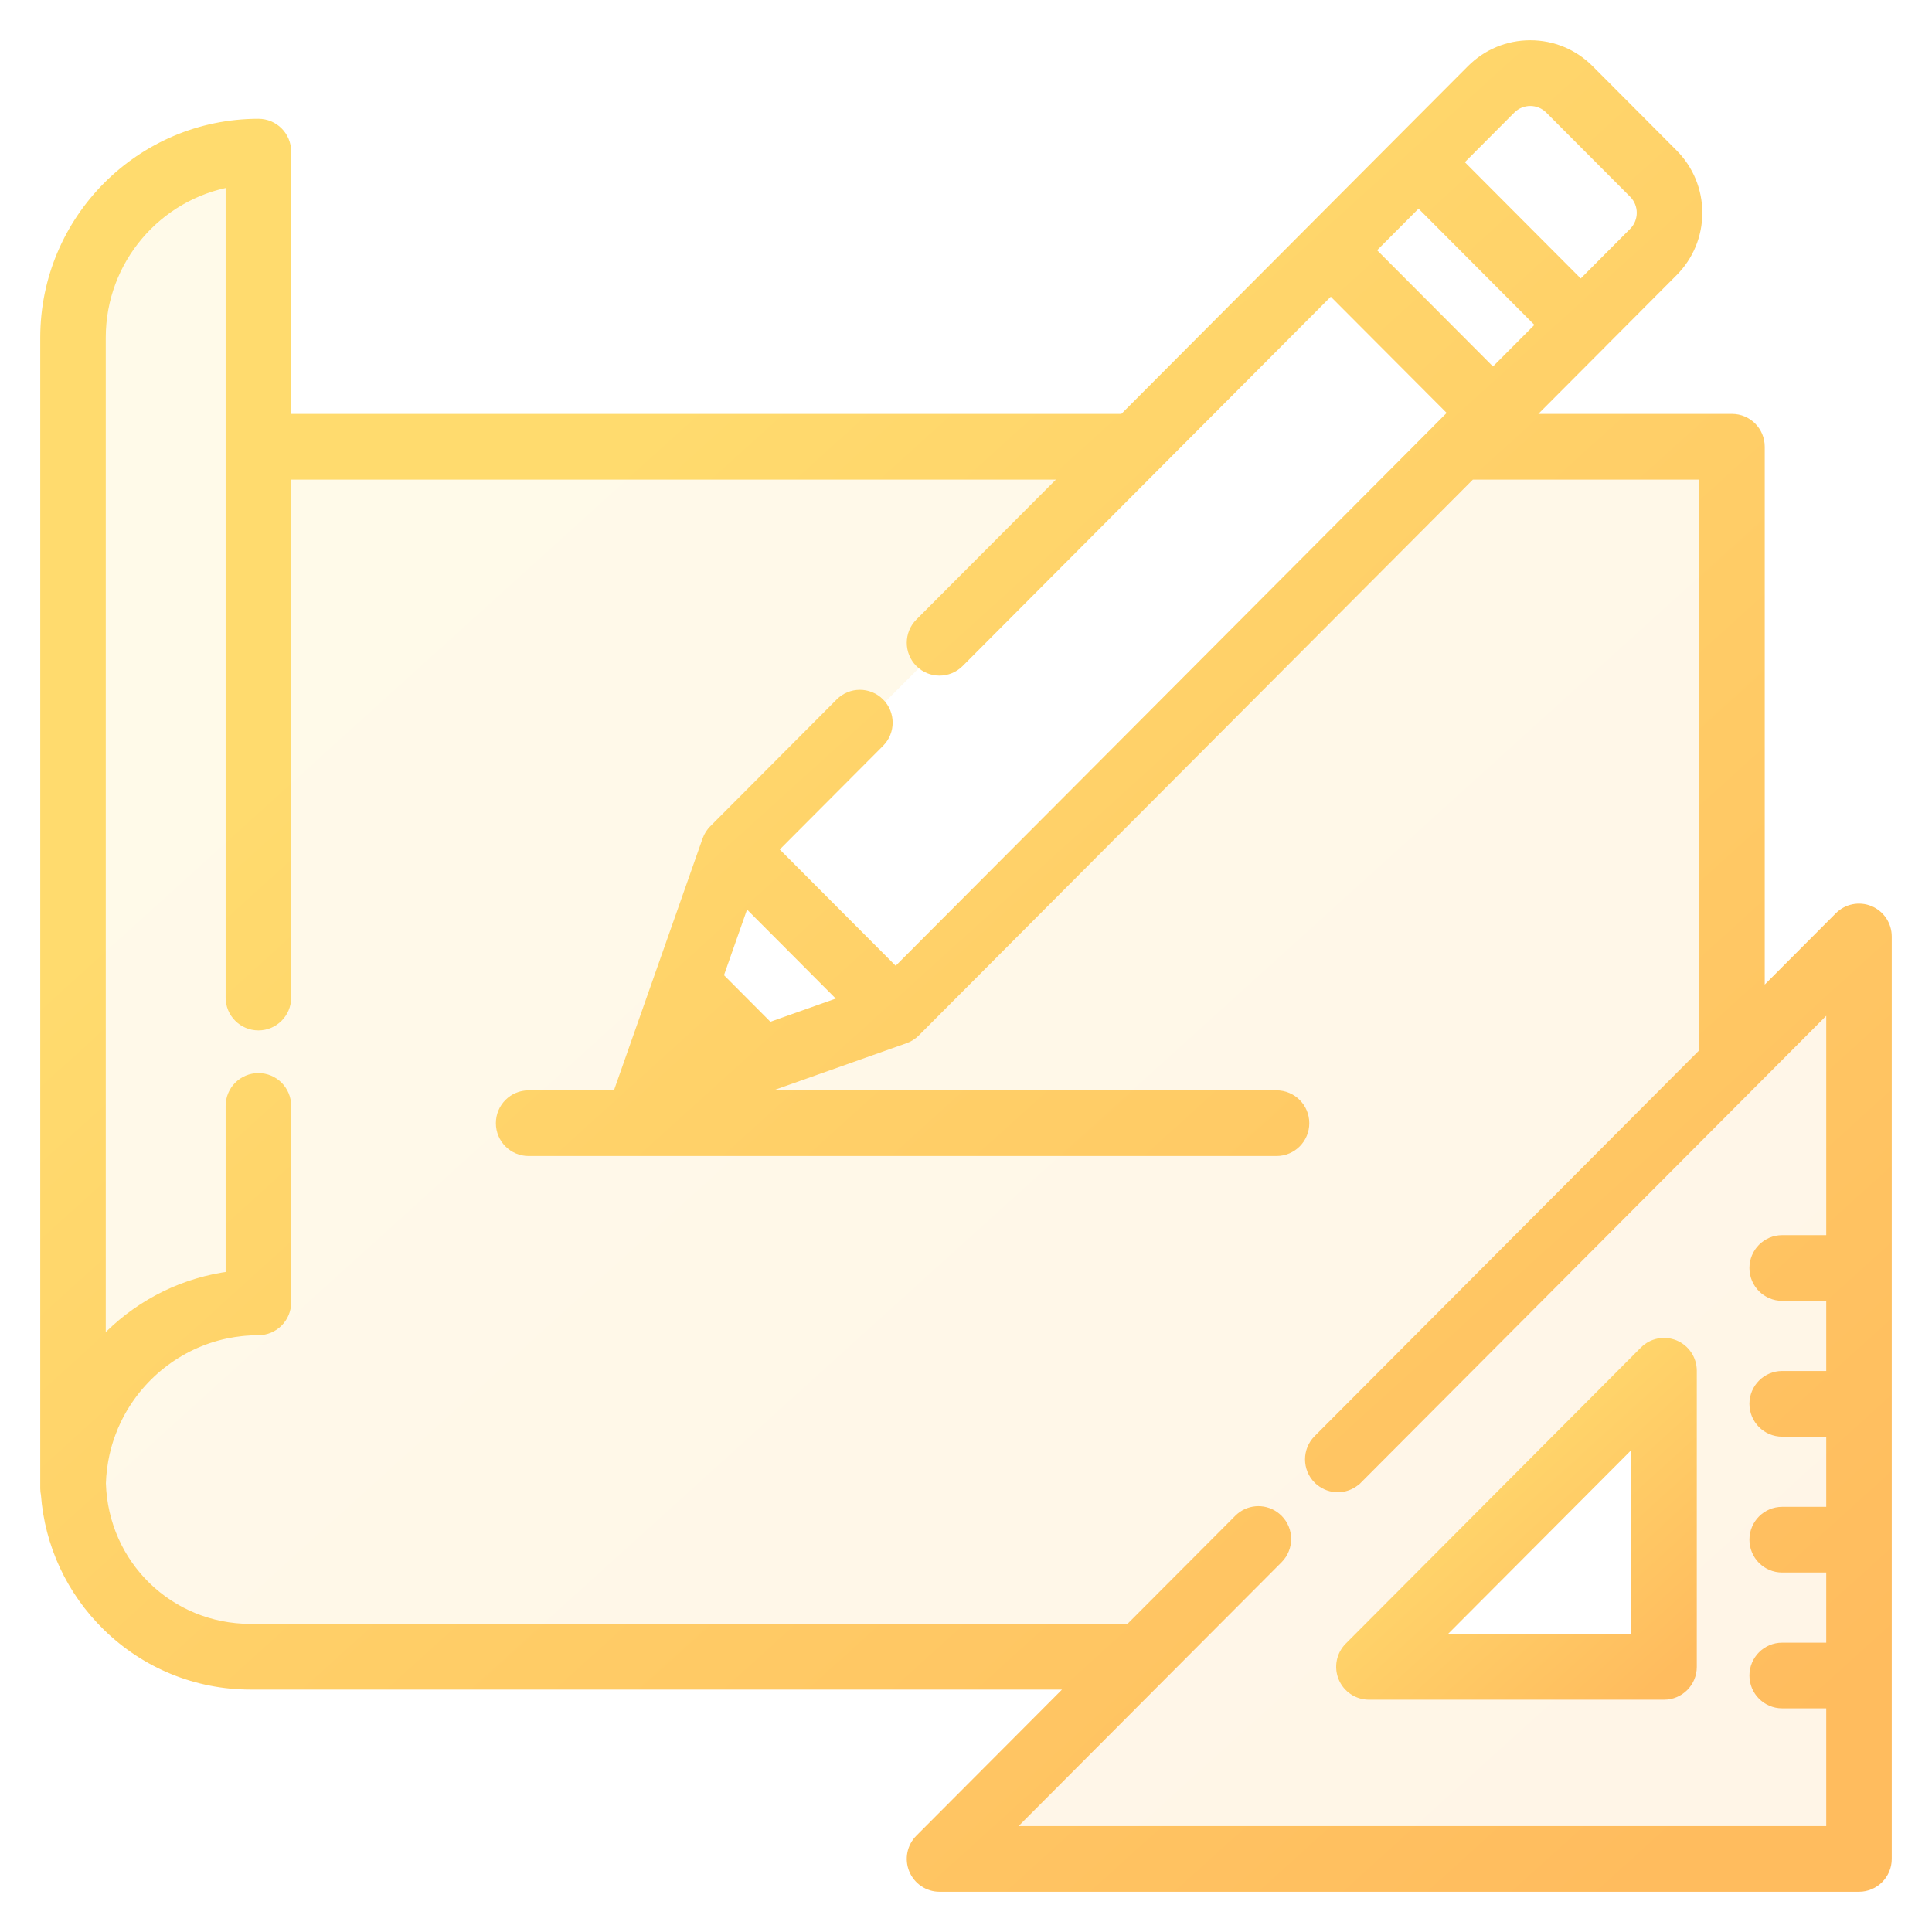
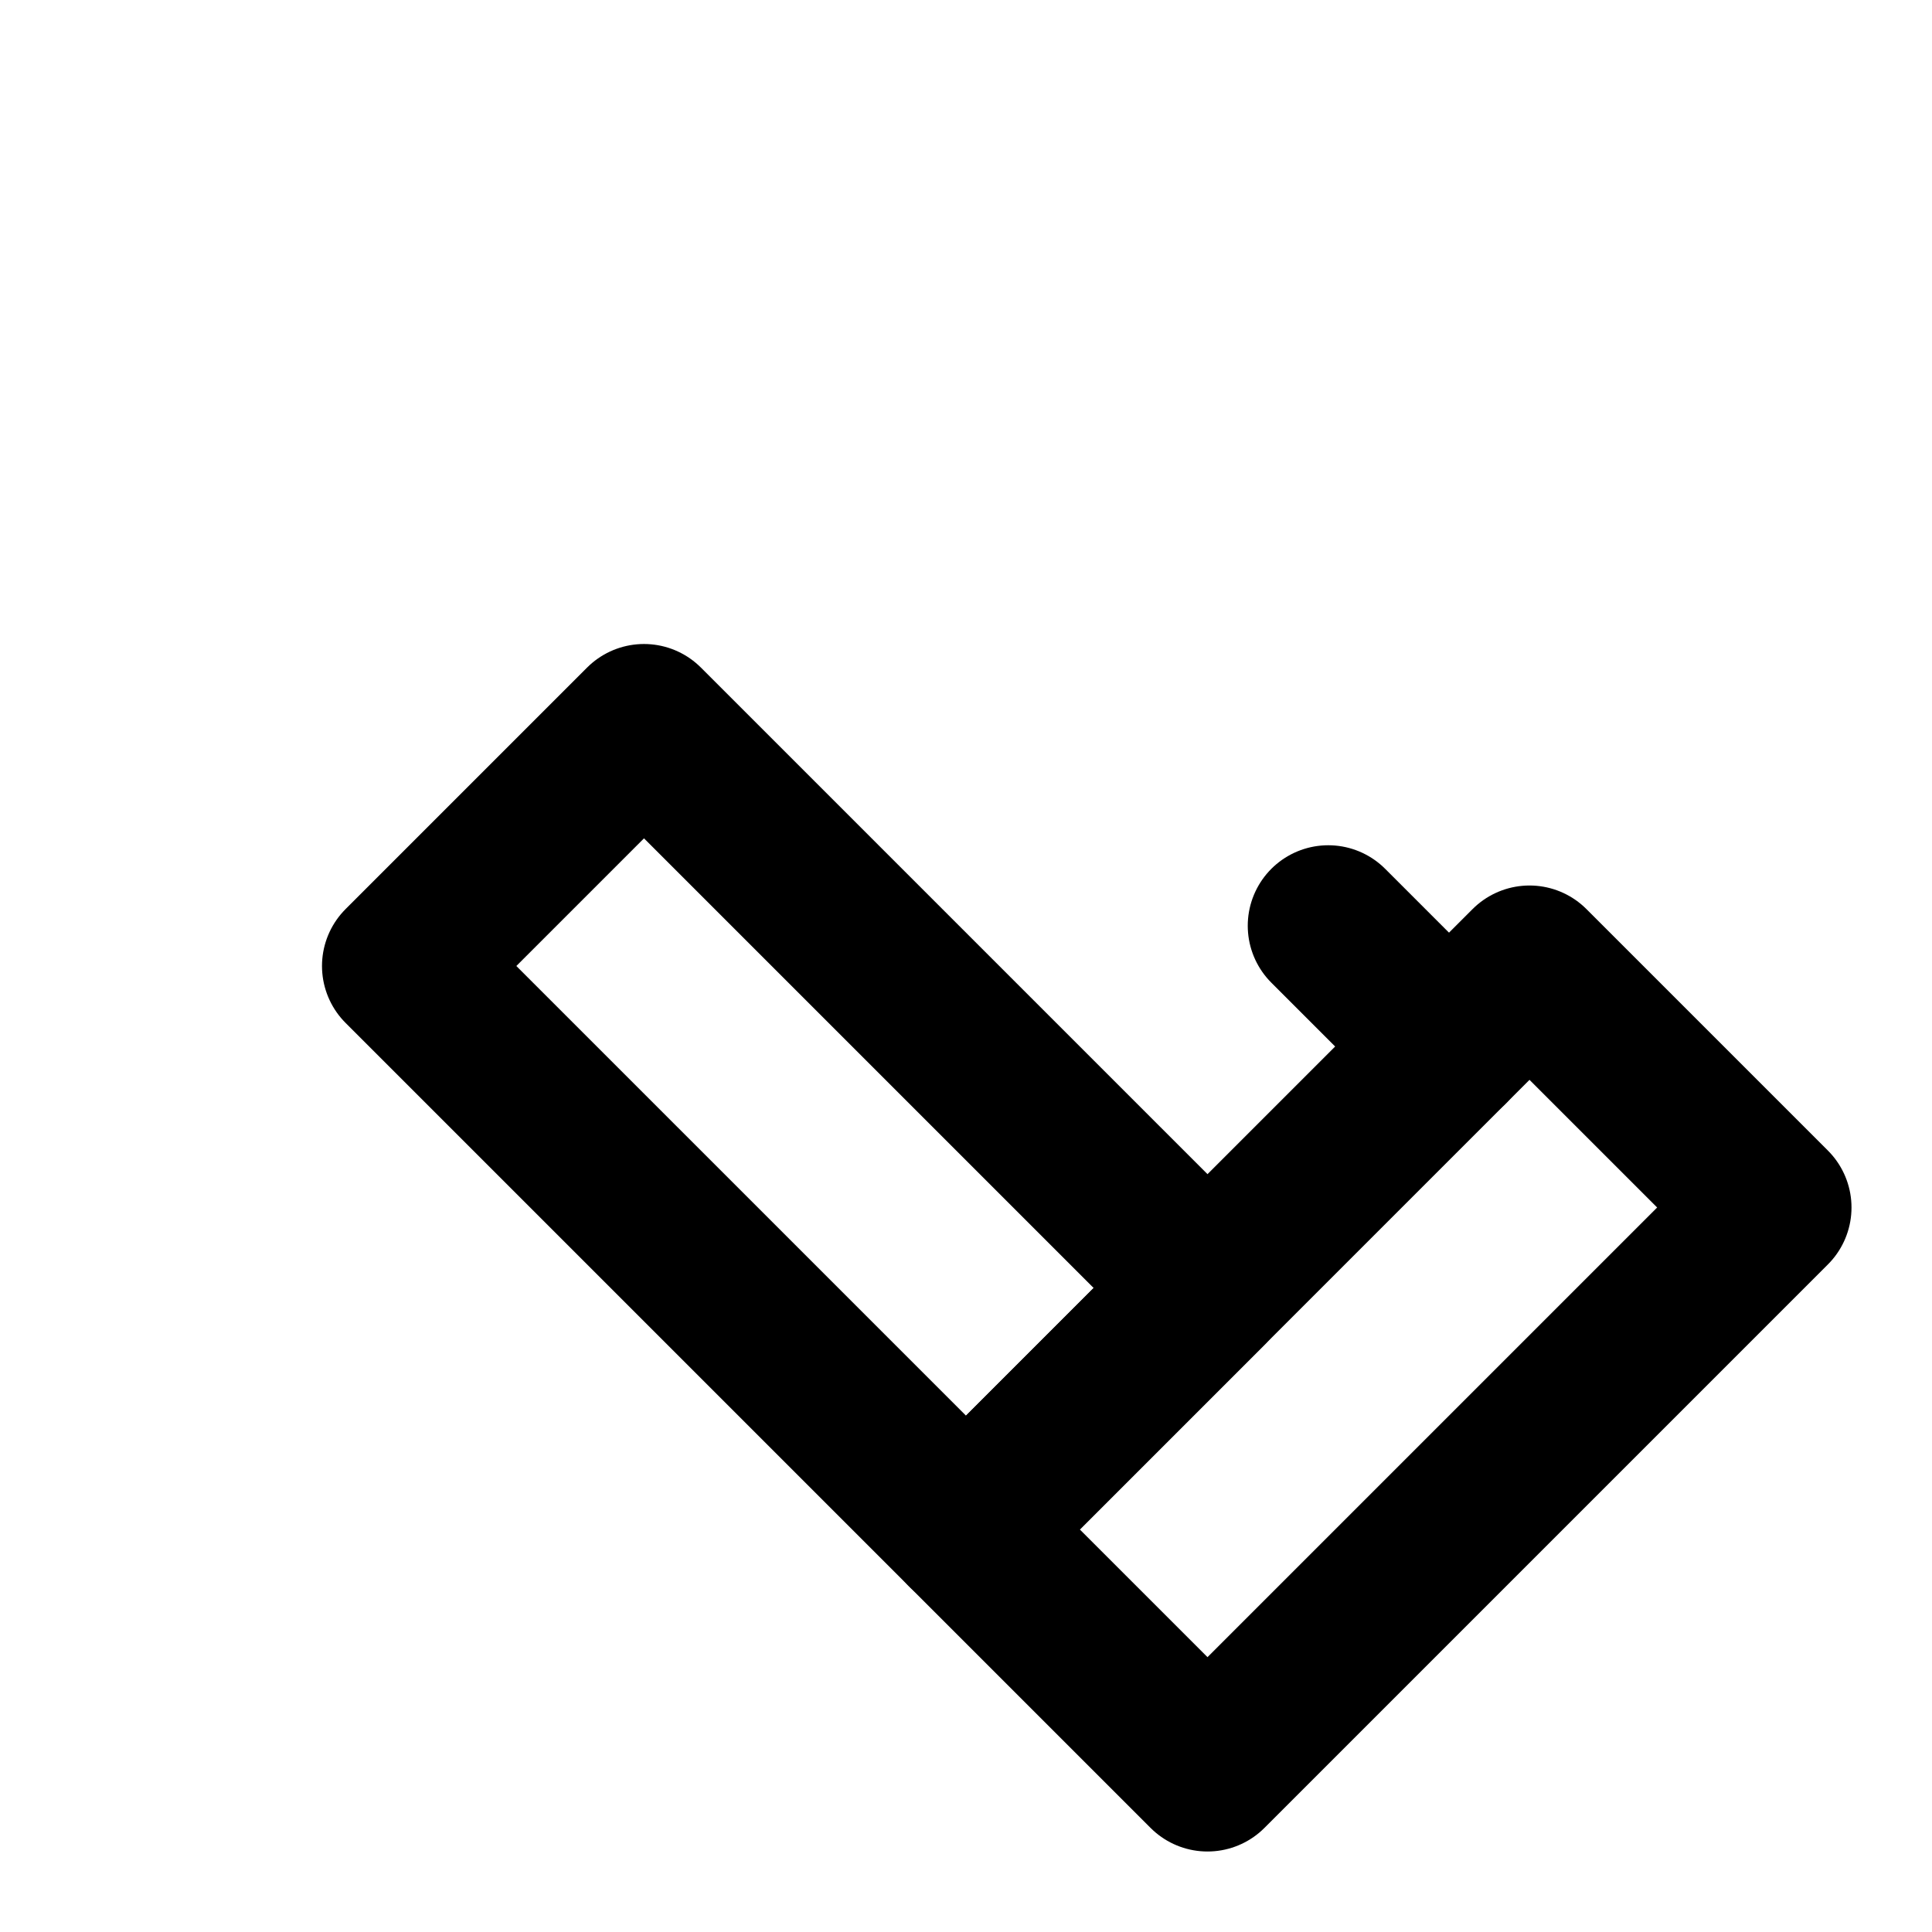
- <svg xmlns="http://www.w3.org/2000/svg" width="42" height="42" viewBox="0 0 42 42" fill="none">
-   <path opacity="0.15" fill-rule="evenodd" clip-rule="evenodd" d="M40.638 19.814C40.418 19.723 40.166 19.773 39.998 19.942L38.239 21.706V9.712C38.239 9.386 37.977 9.123 37.652 9.123H33.141L34.779 7.48L34.779 7.479L36.357 5.896C36.695 5.557 36.882 5.106 36.882 4.626C36.882 4.147 36.695 3.696 36.357 3.356L34.533 1.526C34.195 1.187 33.745 1 33.267 1C32.789 1 32.339 1.187 32.001 1.526L30.422 3.11L28.515 5.023L24.429 9.123H6.205V3.296C6.205 2.97 5.942 2.707 5.618 2.707C3.071 2.707 1 4.785 1 7.339V32.356C1 32.399 1.005 32.442 1.014 32.483C1.095 33.566 1.562 34.573 2.344 35.338C3.179 36.155 4.281 36.605 5.447 36.605H23.388L20.009 39.995C19.841 40.163 19.791 40.416 19.882 40.636C19.973 40.856 20.187 41 20.424 41H40.413C40.737 41 41 40.736 41 40.411V20.358C41 20.12 40.857 19.905 40.638 19.814ZM32.831 2.359C33.072 2.118 33.463 2.118 33.703 2.359L35.527 4.189C35.767 4.43 35.767 4.822 35.527 5.063L34.364 6.231L31.668 3.526L32.831 2.359ZM30.838 4.359L33.533 7.063L32.456 8.144L29.761 5.44L30.838 4.359ZM18.397 21.76L16.715 22.356L15.595 21.232L16.188 19.544L18.397 21.76ZM35.829 30.171L30.171 35.829C30.108 35.892 30.152 36 30.241 36H36V30.241C36 30.152 35.892 30.108 35.829 30.171ZM16 18.5L19.5 22L32.5 9L29 5.5L16 18.5Z" fill="url(#paint0_linear)" />
-   <path d="M36.4 29.255C36.18 29.164 35.928 29.214 35.76 29.383L29.344 35.819C29.176 35.988 29.126 36.241 29.217 36.461C29.308 36.681 29.522 36.825 29.759 36.825H36.175C36.499 36.825 36.762 36.561 36.762 36.236V29.799C36.762 29.561 36.619 29.346 36.4 29.255ZM31.176 35.647L35.588 31.221V35.647H31.176Z" fill="url(#paint1_linear)" stroke="url(#paint2_linear)" stroke-width="0.25" />
-   <path d="M40.638 19.814C40.418 19.723 40.166 19.773 39.998 19.942L38.239 21.706V9.712C38.239 9.386 37.977 9.123 37.652 9.123H33.141L34.779 7.48C34.779 7.48 34.779 7.479 34.779 7.479L36.357 5.896C36.695 5.557 36.882 5.106 36.882 4.626C36.882 4.147 36.695 3.696 36.357 3.356L34.533 1.526C34.195 1.187 33.745 1 33.267 1C32.789 1 32.339 1.187 32.001 1.526L30.422 3.11L28.515 5.023L24.429 9.123H6.205V3.296C6.205 2.97 5.942 2.707 5.618 2.707C3.071 2.707 1 4.785 1 7.339V32.356C1 32.399 1.005 32.442 1.014 32.483C1.095 33.566 1.562 34.573 2.344 35.338C3.179 36.155 4.281 36.605 5.447 36.605H23.388L20.009 39.995C19.841 40.163 19.791 40.416 19.882 40.636C19.973 40.856 20.187 41 20.424 41H40.413C40.737 41 41 40.736 41 40.411V20.358C41 20.12 40.857 19.905 40.638 19.814ZM32.831 2.359C33.072 2.118 33.463 2.118 33.703 2.359L35.527 4.189C35.767 4.43 35.767 4.822 35.527 5.063L34.364 6.231L31.668 3.526L32.831 2.359ZM30.838 4.359L33.533 7.063L32.456 8.144L29.761 5.44L30.838 4.359ZM39.826 26.976H38.743C38.419 26.976 38.156 27.24 38.156 27.565C38.156 27.891 38.419 28.154 38.743 28.154H39.826V29.929H38.743C38.419 29.929 38.156 30.193 38.156 30.518C38.156 30.844 38.419 31.107 38.743 31.107H39.826V32.882H38.743C38.419 32.882 38.156 33.146 38.156 33.471C38.156 33.797 38.419 34.06 38.743 34.06H39.826V35.835H38.743C38.419 35.835 38.156 36.099 38.156 36.424C38.156 36.749 38.419 37.013 38.743 37.013H39.826V39.822H21.842L27.772 33.873C28.001 33.643 28.001 33.27 27.772 33.04C27.746 33.014 27.717 32.991 27.688 32.97C27.459 32.813 27.145 32.836 26.942 33.04L24.562 35.427H5.448C3.667 35.427 2.233 34.032 2.177 32.249C2.18 32.137 2.189 32.026 2.203 31.917C2.203 31.916 2.203 31.915 2.203 31.915C2.21 31.863 2.218 31.811 2.227 31.759C2.228 31.753 2.229 31.747 2.23 31.741C2.238 31.695 2.247 31.65 2.257 31.604C2.26 31.591 2.263 31.579 2.266 31.566C2.275 31.527 2.285 31.489 2.295 31.451C2.3 31.43 2.306 31.41 2.312 31.389C2.321 31.359 2.33 31.329 2.339 31.3C2.349 31.27 2.359 31.241 2.369 31.212C2.376 31.192 2.383 31.171 2.391 31.151C2.405 31.112 2.42 31.074 2.436 31.036C2.44 31.025 2.445 31.014 2.449 31.003C2.469 30.956 2.49 30.91 2.512 30.864C2.513 30.862 2.514 30.86 2.515 30.858C2.974 29.905 3.858 29.194 4.917 28.973C4.92 28.973 4.923 28.972 4.926 28.971C4.975 28.961 5.024 28.953 5.073 28.945C5.082 28.944 5.09 28.942 5.098 28.941C5.143 28.934 5.188 28.928 5.233 28.923C5.246 28.922 5.258 28.92 5.271 28.919C5.314 28.914 5.358 28.912 5.402 28.909C5.416 28.908 5.43 28.906 5.444 28.906C5.501 28.903 5.559 28.901 5.618 28.901C5.942 28.901 6.205 28.638 6.205 28.312V24.042C6.205 23.716 5.942 23.453 5.618 23.453C5.293 23.453 5.03 23.716 5.03 24.042V27.76C4.039 27.886 3.119 28.33 2.393 29.041C2.317 29.115 2.245 29.193 2.174 29.272V7.339C2.174 5.635 3.41 4.215 5.03 3.935V21.686C5.03 22.011 5.293 22.275 5.618 22.275C5.942 22.275 6.205 22.011 6.205 21.686V10.301H23.255L20.009 13.557C19.78 13.787 19.78 14.16 20.009 14.39C20.238 14.62 20.61 14.62 20.839 14.39L25.087 10.128C25.087 10.128 25.087 10.128 25.087 10.128L28.93 6.273L31.626 8.977L31.309 9.294C31.309 9.295 31.309 9.295 31.309 9.295L19.471 21.172L16.775 18.467L19.108 16.126C19.338 15.896 19.338 15.523 19.108 15.293C18.879 15.063 18.507 15.063 18.278 15.293L15.529 18.051C15.515 18.066 15.501 18.081 15.488 18.097C15.484 18.102 15.48 18.108 15.476 18.114C15.468 18.125 15.46 18.136 15.452 18.147C15.448 18.154 15.444 18.161 15.44 18.168C15.433 18.179 15.427 18.19 15.421 18.201C15.418 18.209 15.414 18.216 15.411 18.224C15.405 18.235 15.401 18.247 15.396 18.259C15.395 18.263 15.393 18.267 15.391 18.271L14.247 21.522L13.467 23.738C13.457 23.768 13.45 23.798 13.444 23.828H11.492C11.167 23.828 10.905 24.092 10.905 24.417C10.905 24.742 11.167 25.006 11.492 25.006H27.75C28.075 25.006 28.338 24.742 28.338 24.417C28.338 24.092 28.075 23.828 27.75 23.828H16.085L19.666 22.56C19.669 22.559 19.672 22.557 19.675 22.556C19.689 22.551 19.702 22.545 19.716 22.539C19.721 22.537 19.727 22.534 19.732 22.532C19.746 22.525 19.76 22.517 19.773 22.509C19.778 22.506 19.782 22.503 19.786 22.501C19.801 22.492 19.814 22.482 19.828 22.471C19.831 22.469 19.835 22.466 19.838 22.464C19.854 22.45 19.87 22.436 19.886 22.421L31.967 10.301H37.065V22.884L28.667 31.309C28.438 31.539 28.438 31.912 28.667 32.142C28.681 32.156 28.696 32.17 28.712 32.182C28.819 32.27 28.951 32.315 29.082 32.315C29.214 32.315 29.345 32.27 29.453 32.182C29.468 32.17 29.483 32.156 29.497 32.142L29.498 32.142L39.826 21.78V26.976ZM18.397 21.76L16.715 22.356L15.595 21.232L16.188 19.544L18.397 21.76Z" fill="url(#paint3_linear)" stroke="url(#paint4_linear)" stroke-width="0.25" />
-   <defs>
-     <linearGradient id="paint0_linear" x1="3.267" y1="1" x2="37.8" y2="39.133" gradientUnits="userSpaceOnUse">
-       <stop offset="0.259" stop-color="#FFDB6E" />
-       <stop offset="1" stop-color="#FFBC5E" />
-     </linearGradient>
-     <linearGradient id="paint1_linear" x1="29.602" y1="29.21" x2="36.178" y2="36.448" gradientUnits="userSpaceOnUse">
-       <stop offset="0.259" stop-color="#FFDB6E" />
-       <stop offset="1" stop-color="#FFBC5E" />
-     </linearGradient>
-     <linearGradient id="paint2_linear" x1="29.602" y1="29.21" x2="36.178" y2="36.448" gradientUnits="userSpaceOnUse">
-       <stop offset="0.259" stop-color="#FFDB6E" />
-       <stop offset="1" stop-color="#FFBC5E" />
-     </linearGradient>
-     <linearGradient id="paint3_linear" x1="3.267" y1="1" x2="37.8" y2="39.133" gradientUnits="userSpaceOnUse">
-       <stop offset="0.259" stop-color="#FFDB6E" />
-       <stop offset="1" stop-color="#FFBC5E" />
-     </linearGradient>
-     <linearGradient id="paint4_linear" x1="3.267" y1="1" x2="37.8" y2="39.133" gradientUnits="userSpaceOnUse">
-       <stop offset="0.259" stop-color="#FFDB6E" />
-       <stop offset="1" stop-color="#FFBC5E" />
-     </linearGradient>
-   </defs>
+ <svg xmlns="http://www.w3.org/2000/svg" width="40" height="40" viewBox="0 0 24 24" fill="none" stroke="currentColor" stroke-width="2" stroke-linecap="round" stroke-linejoin="round" class="feather feather-pen-tool">
+   <path d="M12 19l7-7 3 3-7 7-3-3z" />
+   <path d="M18 13l-1.5-1.5M12 19l-7-7 3-3 7 7-3 3z" />
</svg>
